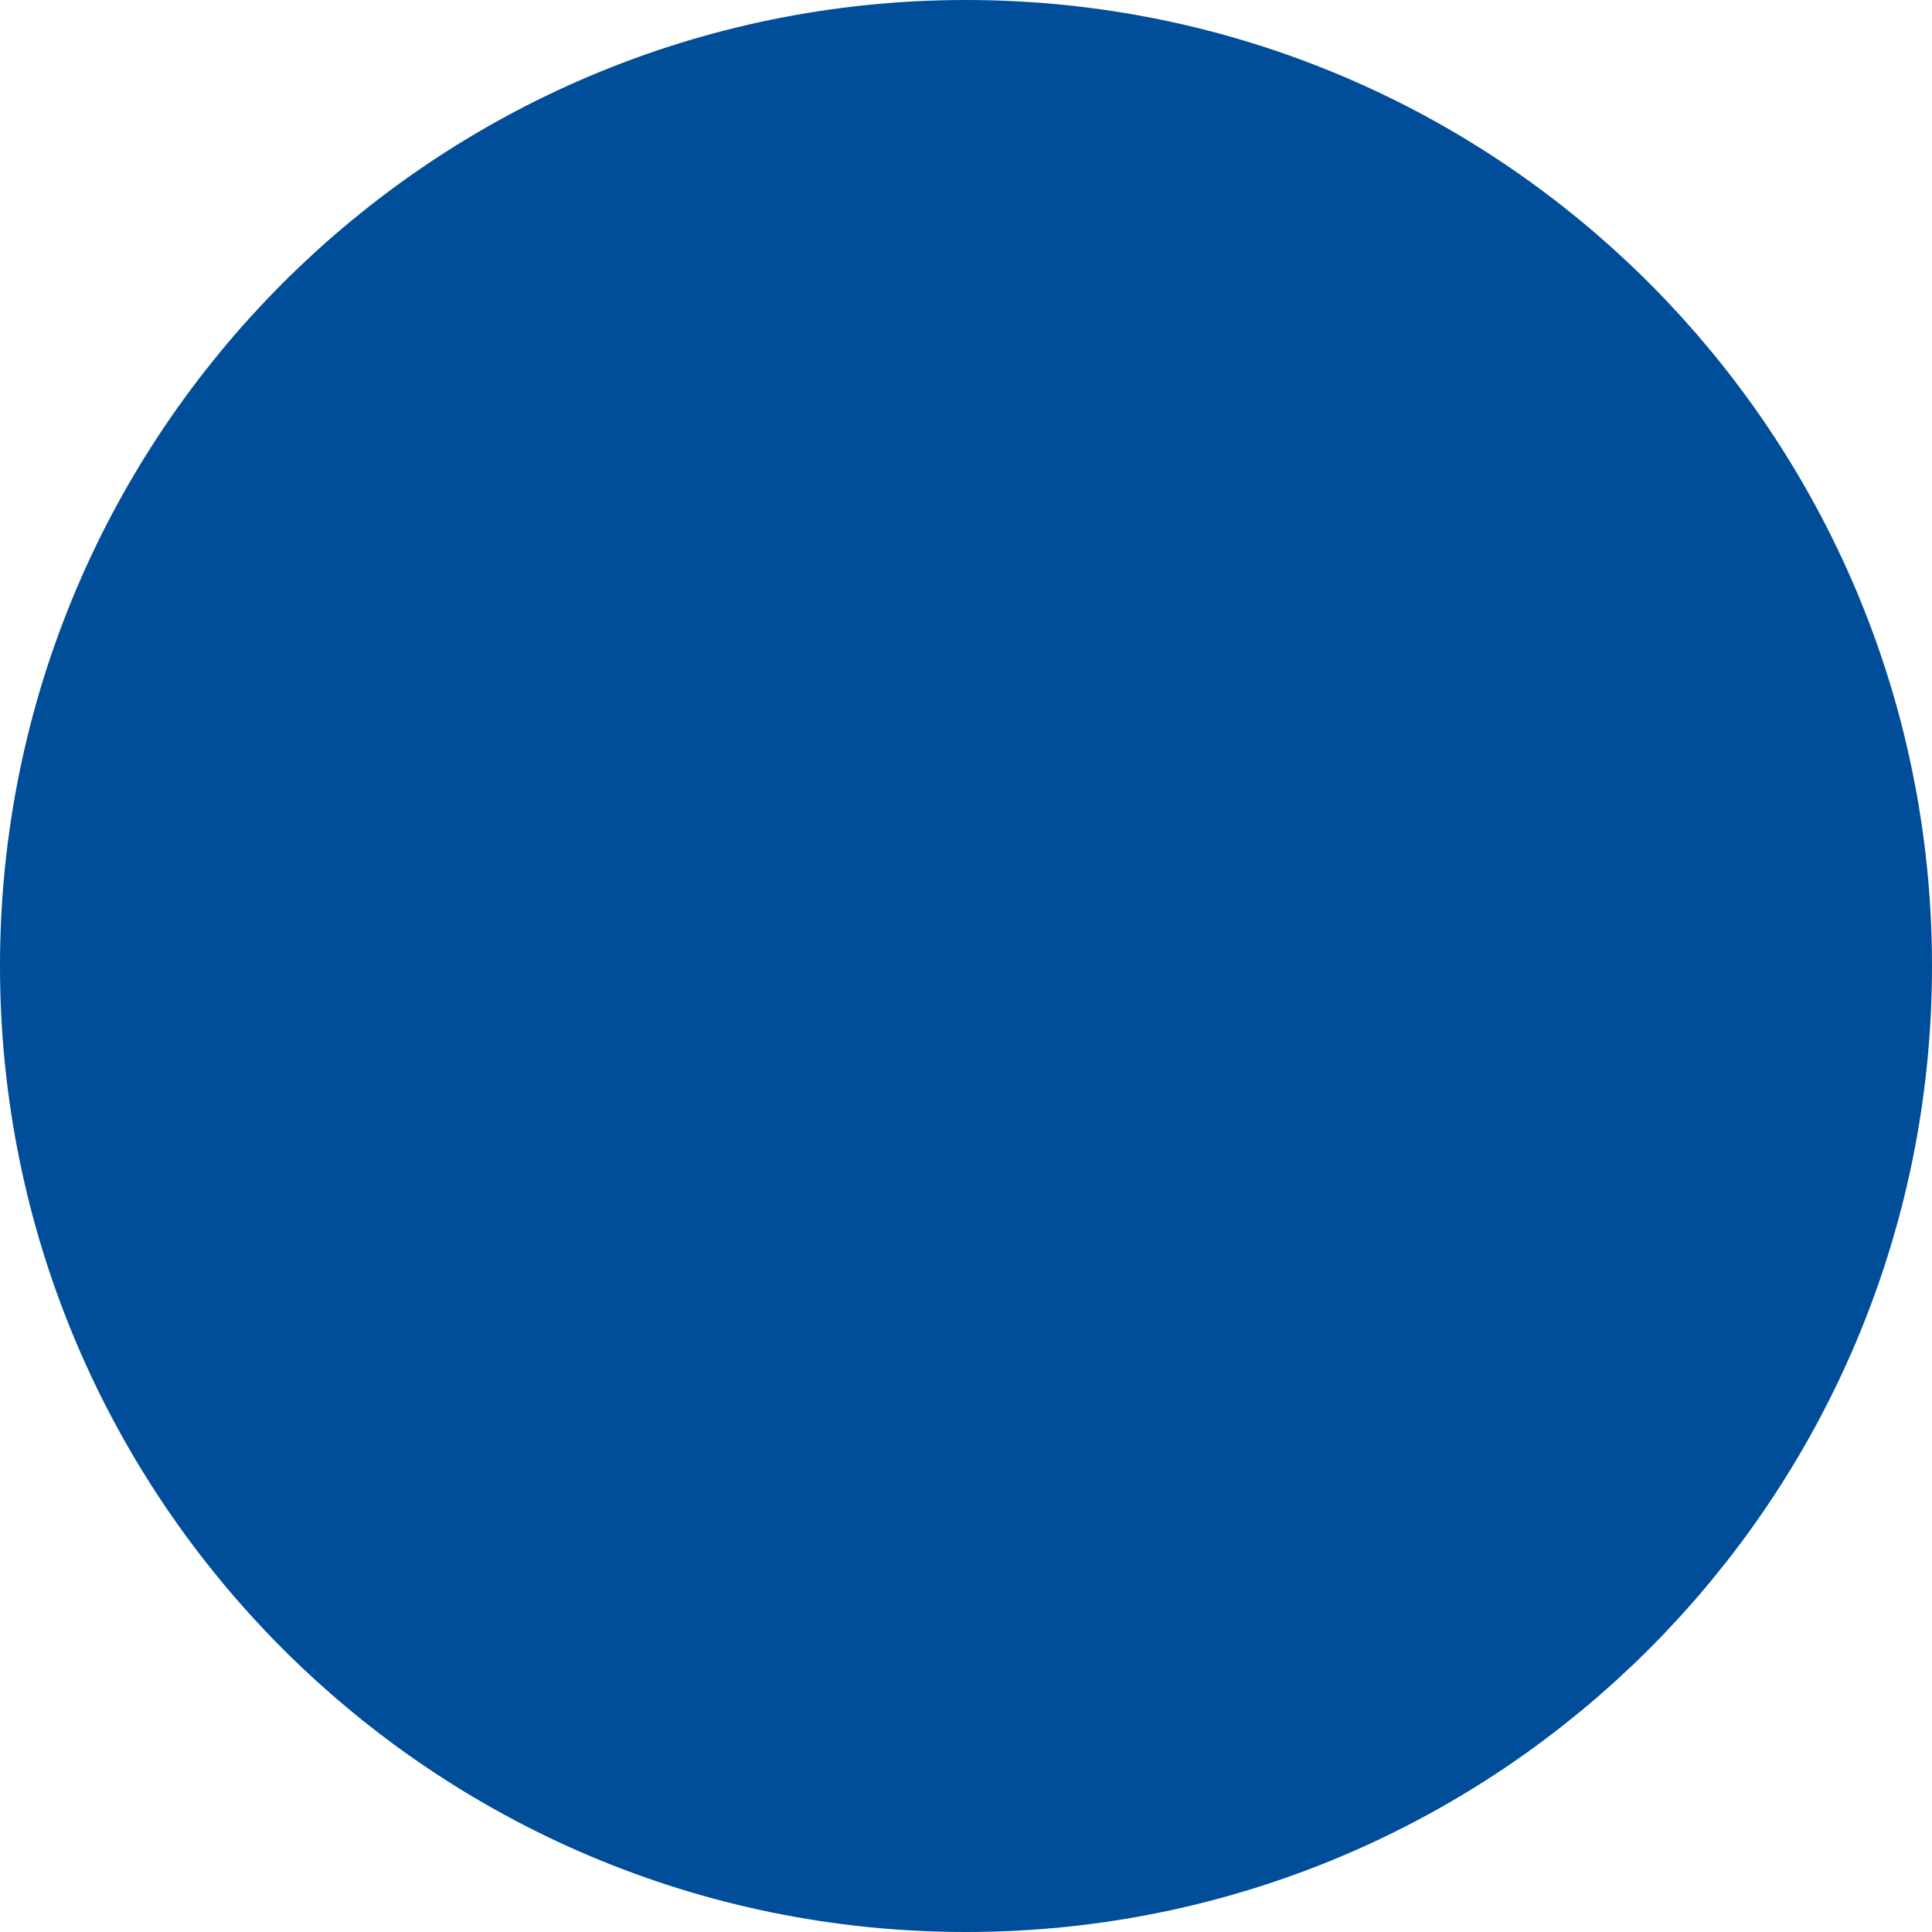
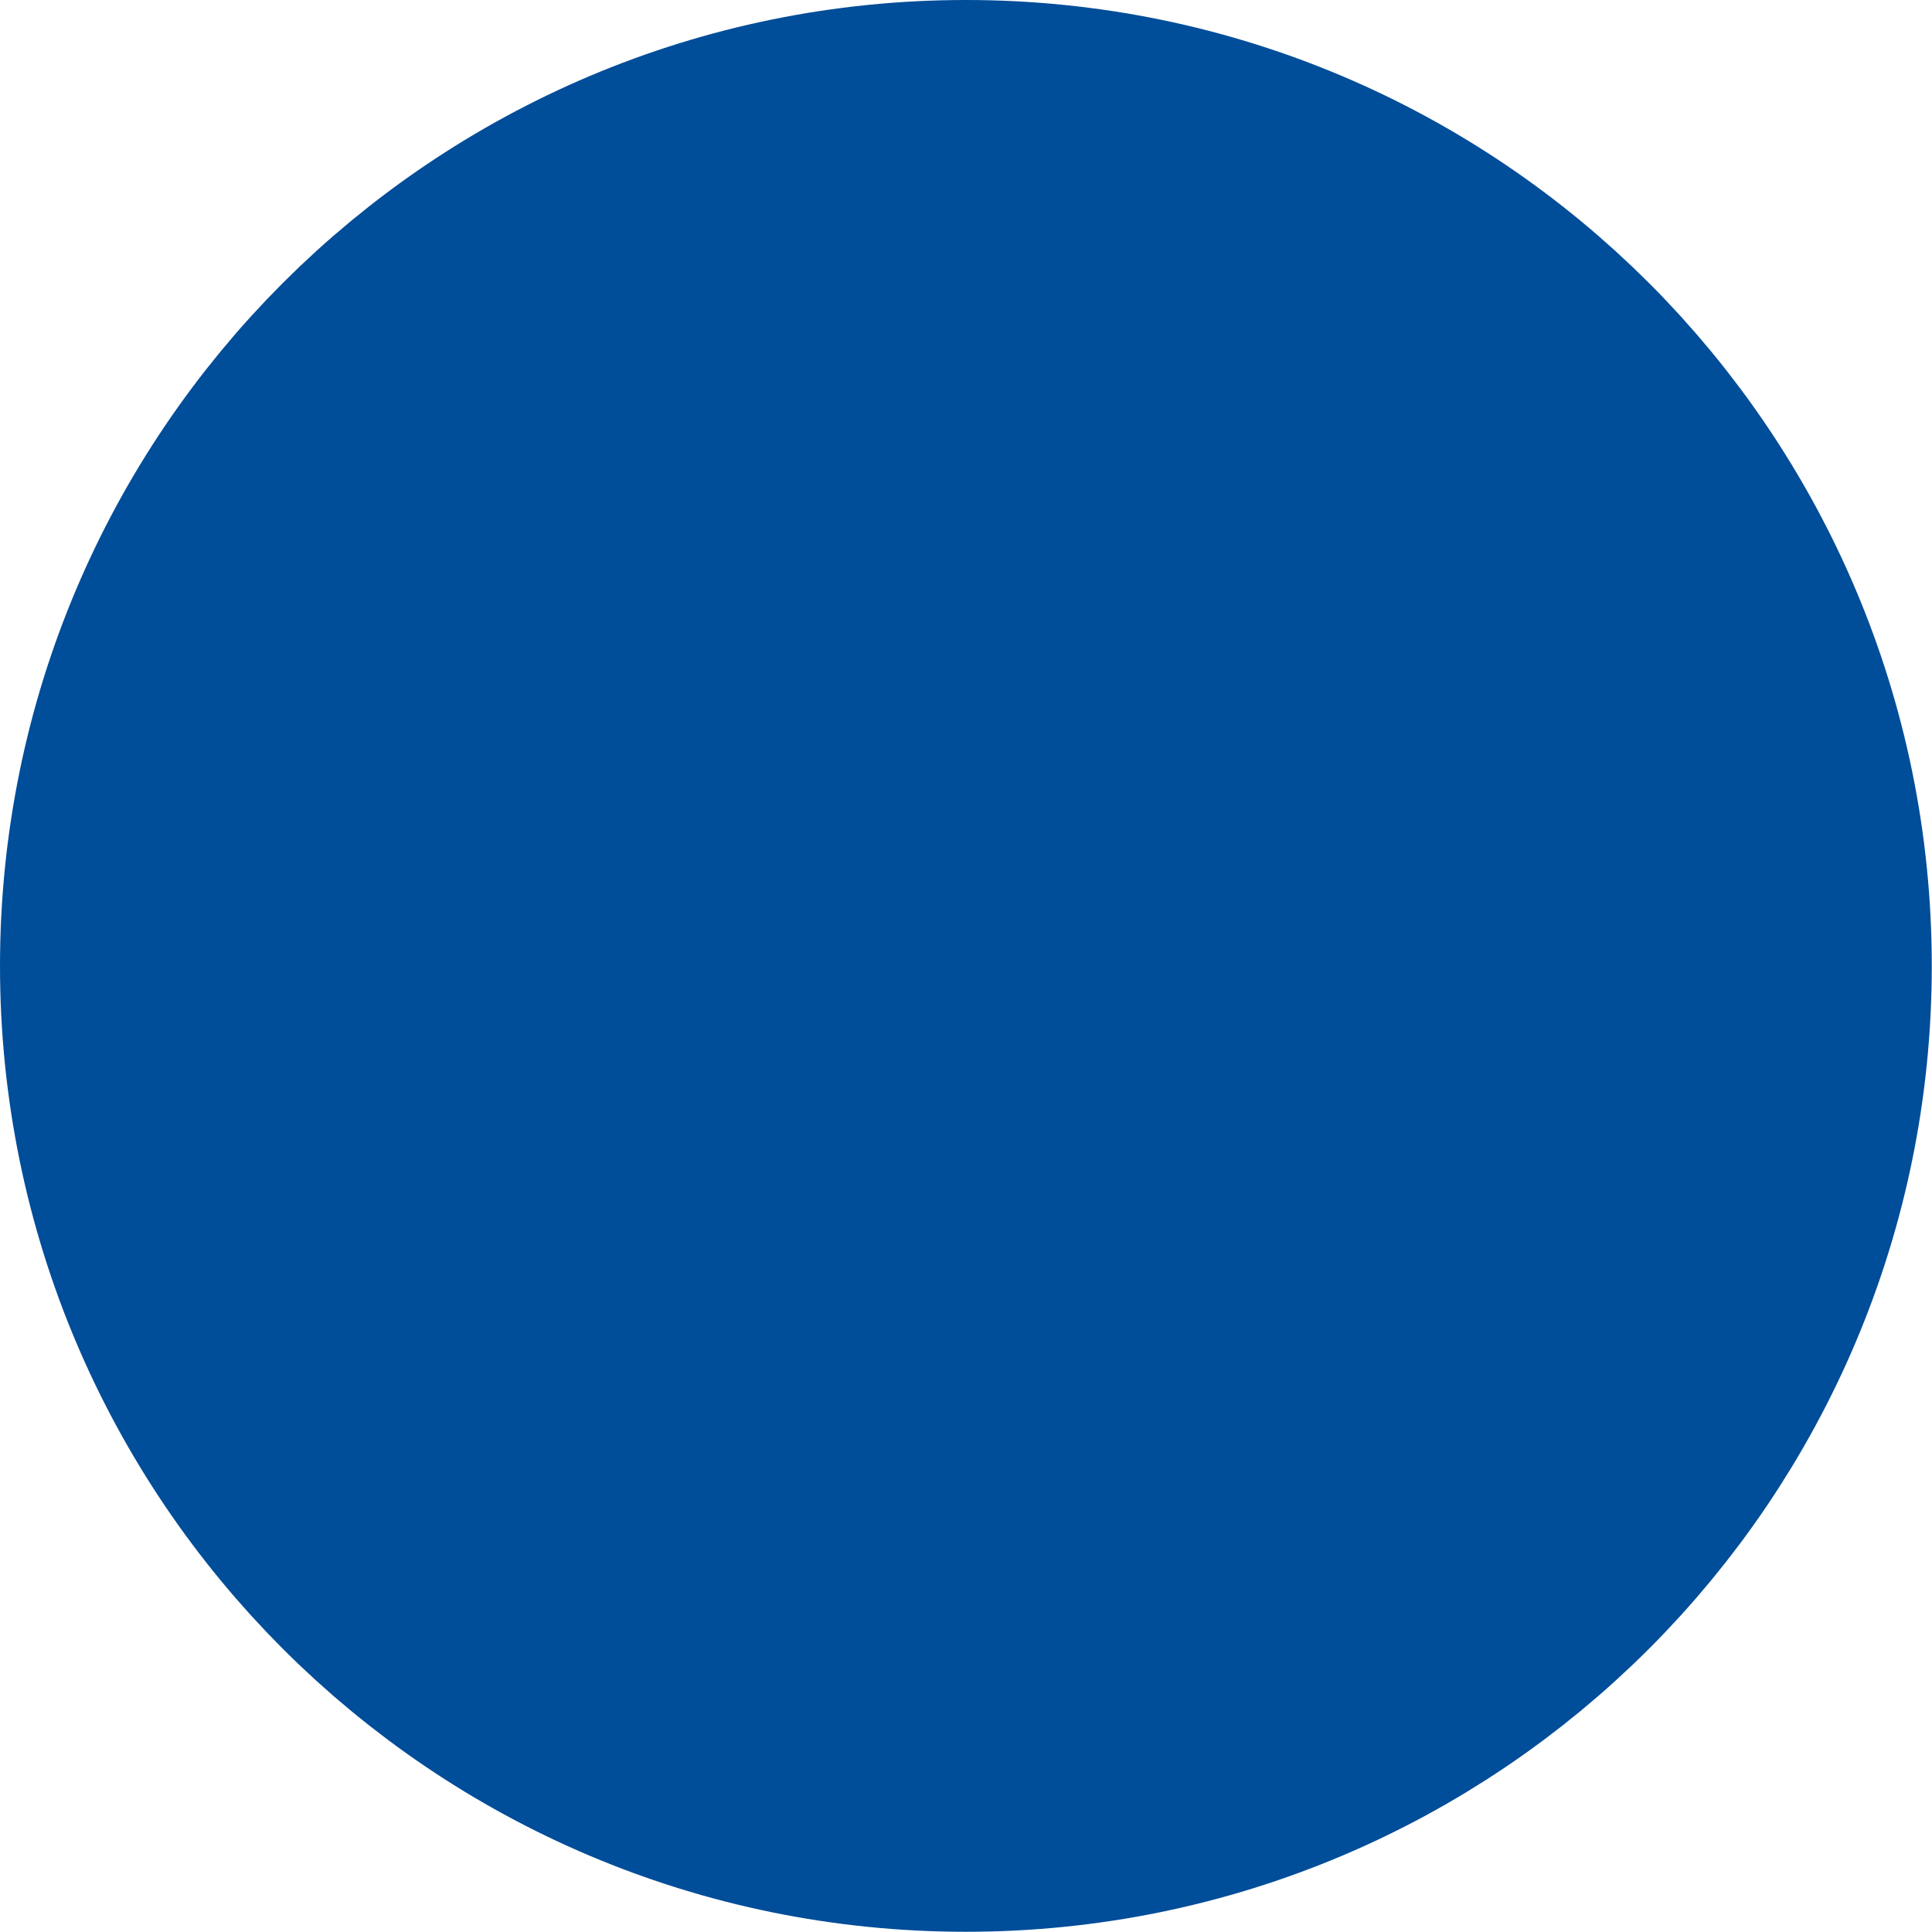
- <svg xmlns="http://www.w3.org/2000/svg" version="1.1" width="6mm" height="6mm" viewBox="0 0 6 6">
-   <g stroke="rgb(0,77,153)" fill="rgb(0,77,153)">
-     <circle r="2.5" transform="translate(3 3)" stroke-width="1" />
-   </g>
+ <svg xmlns="http://www.w3.org/2000/svg" version="1.1">
+   <svg width="6mm" height="6mm" viewBox="0 0 6 6">
+     <g stroke="rgb(0,77,153)" fill="rgb(0,77,153)">
+       <circle r="2.5" transform="translate(3 3)" stroke-width="1" />
+     </g>
+   </svg>
</svg>
